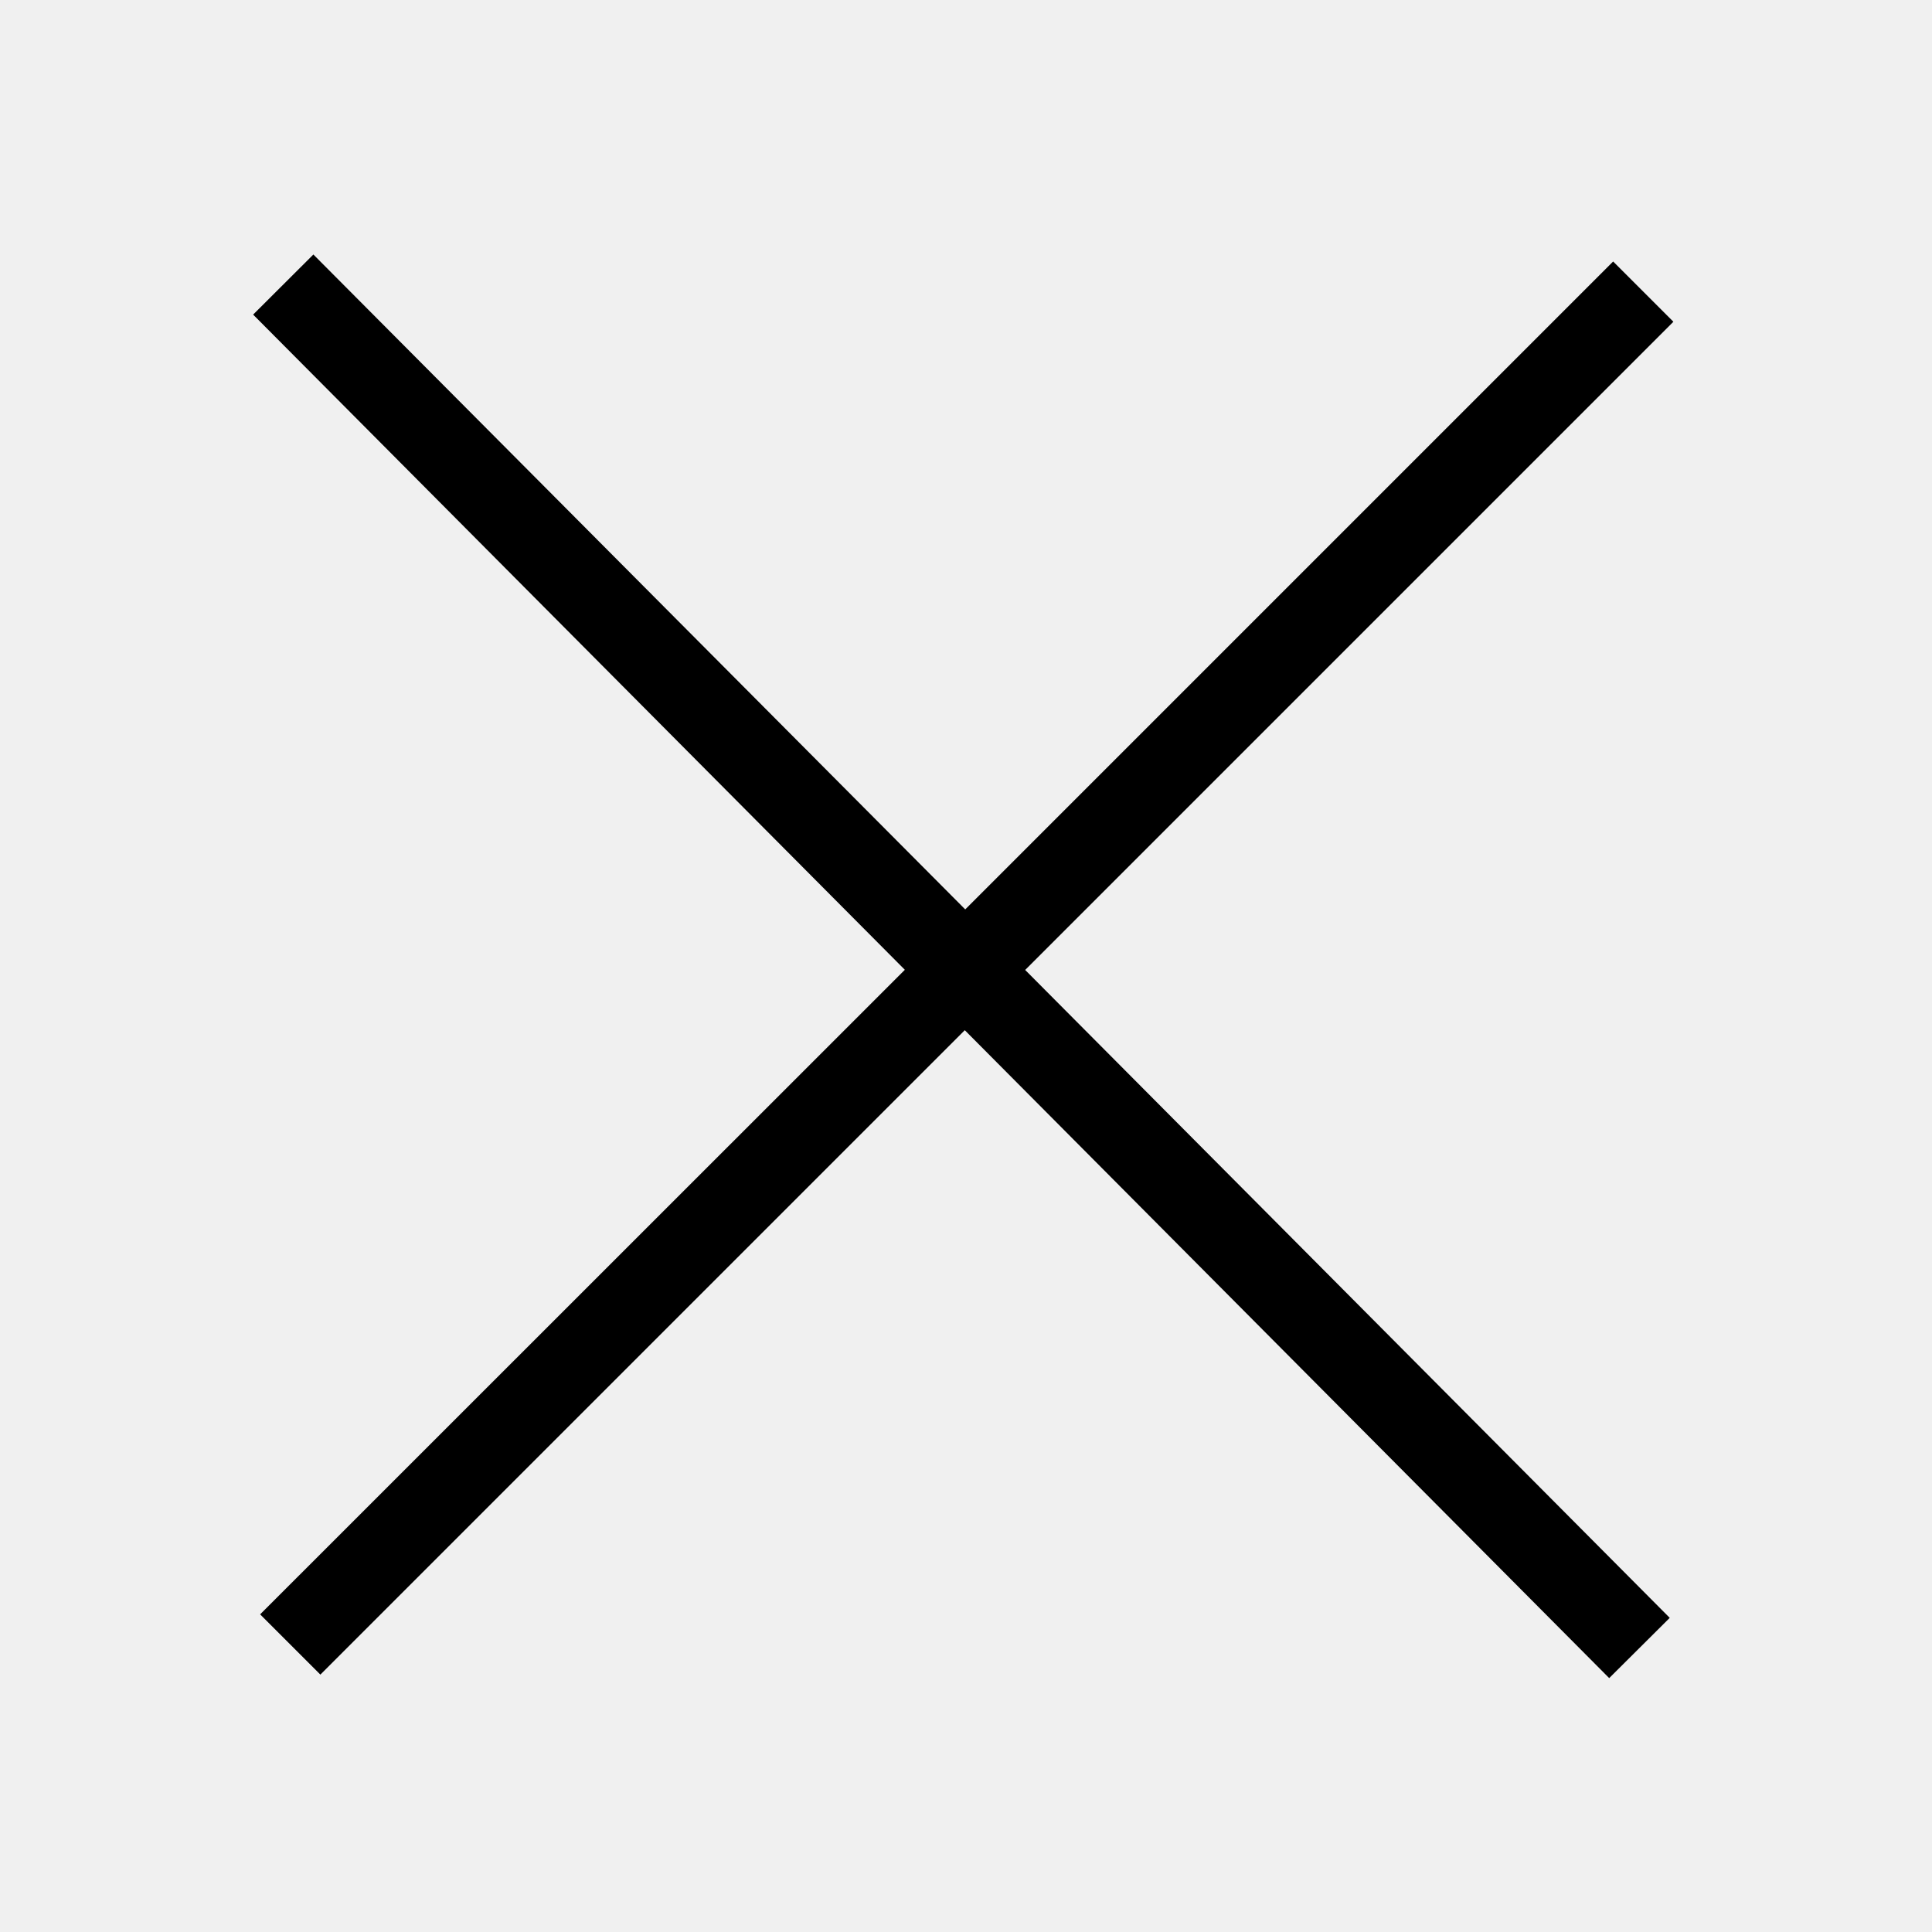
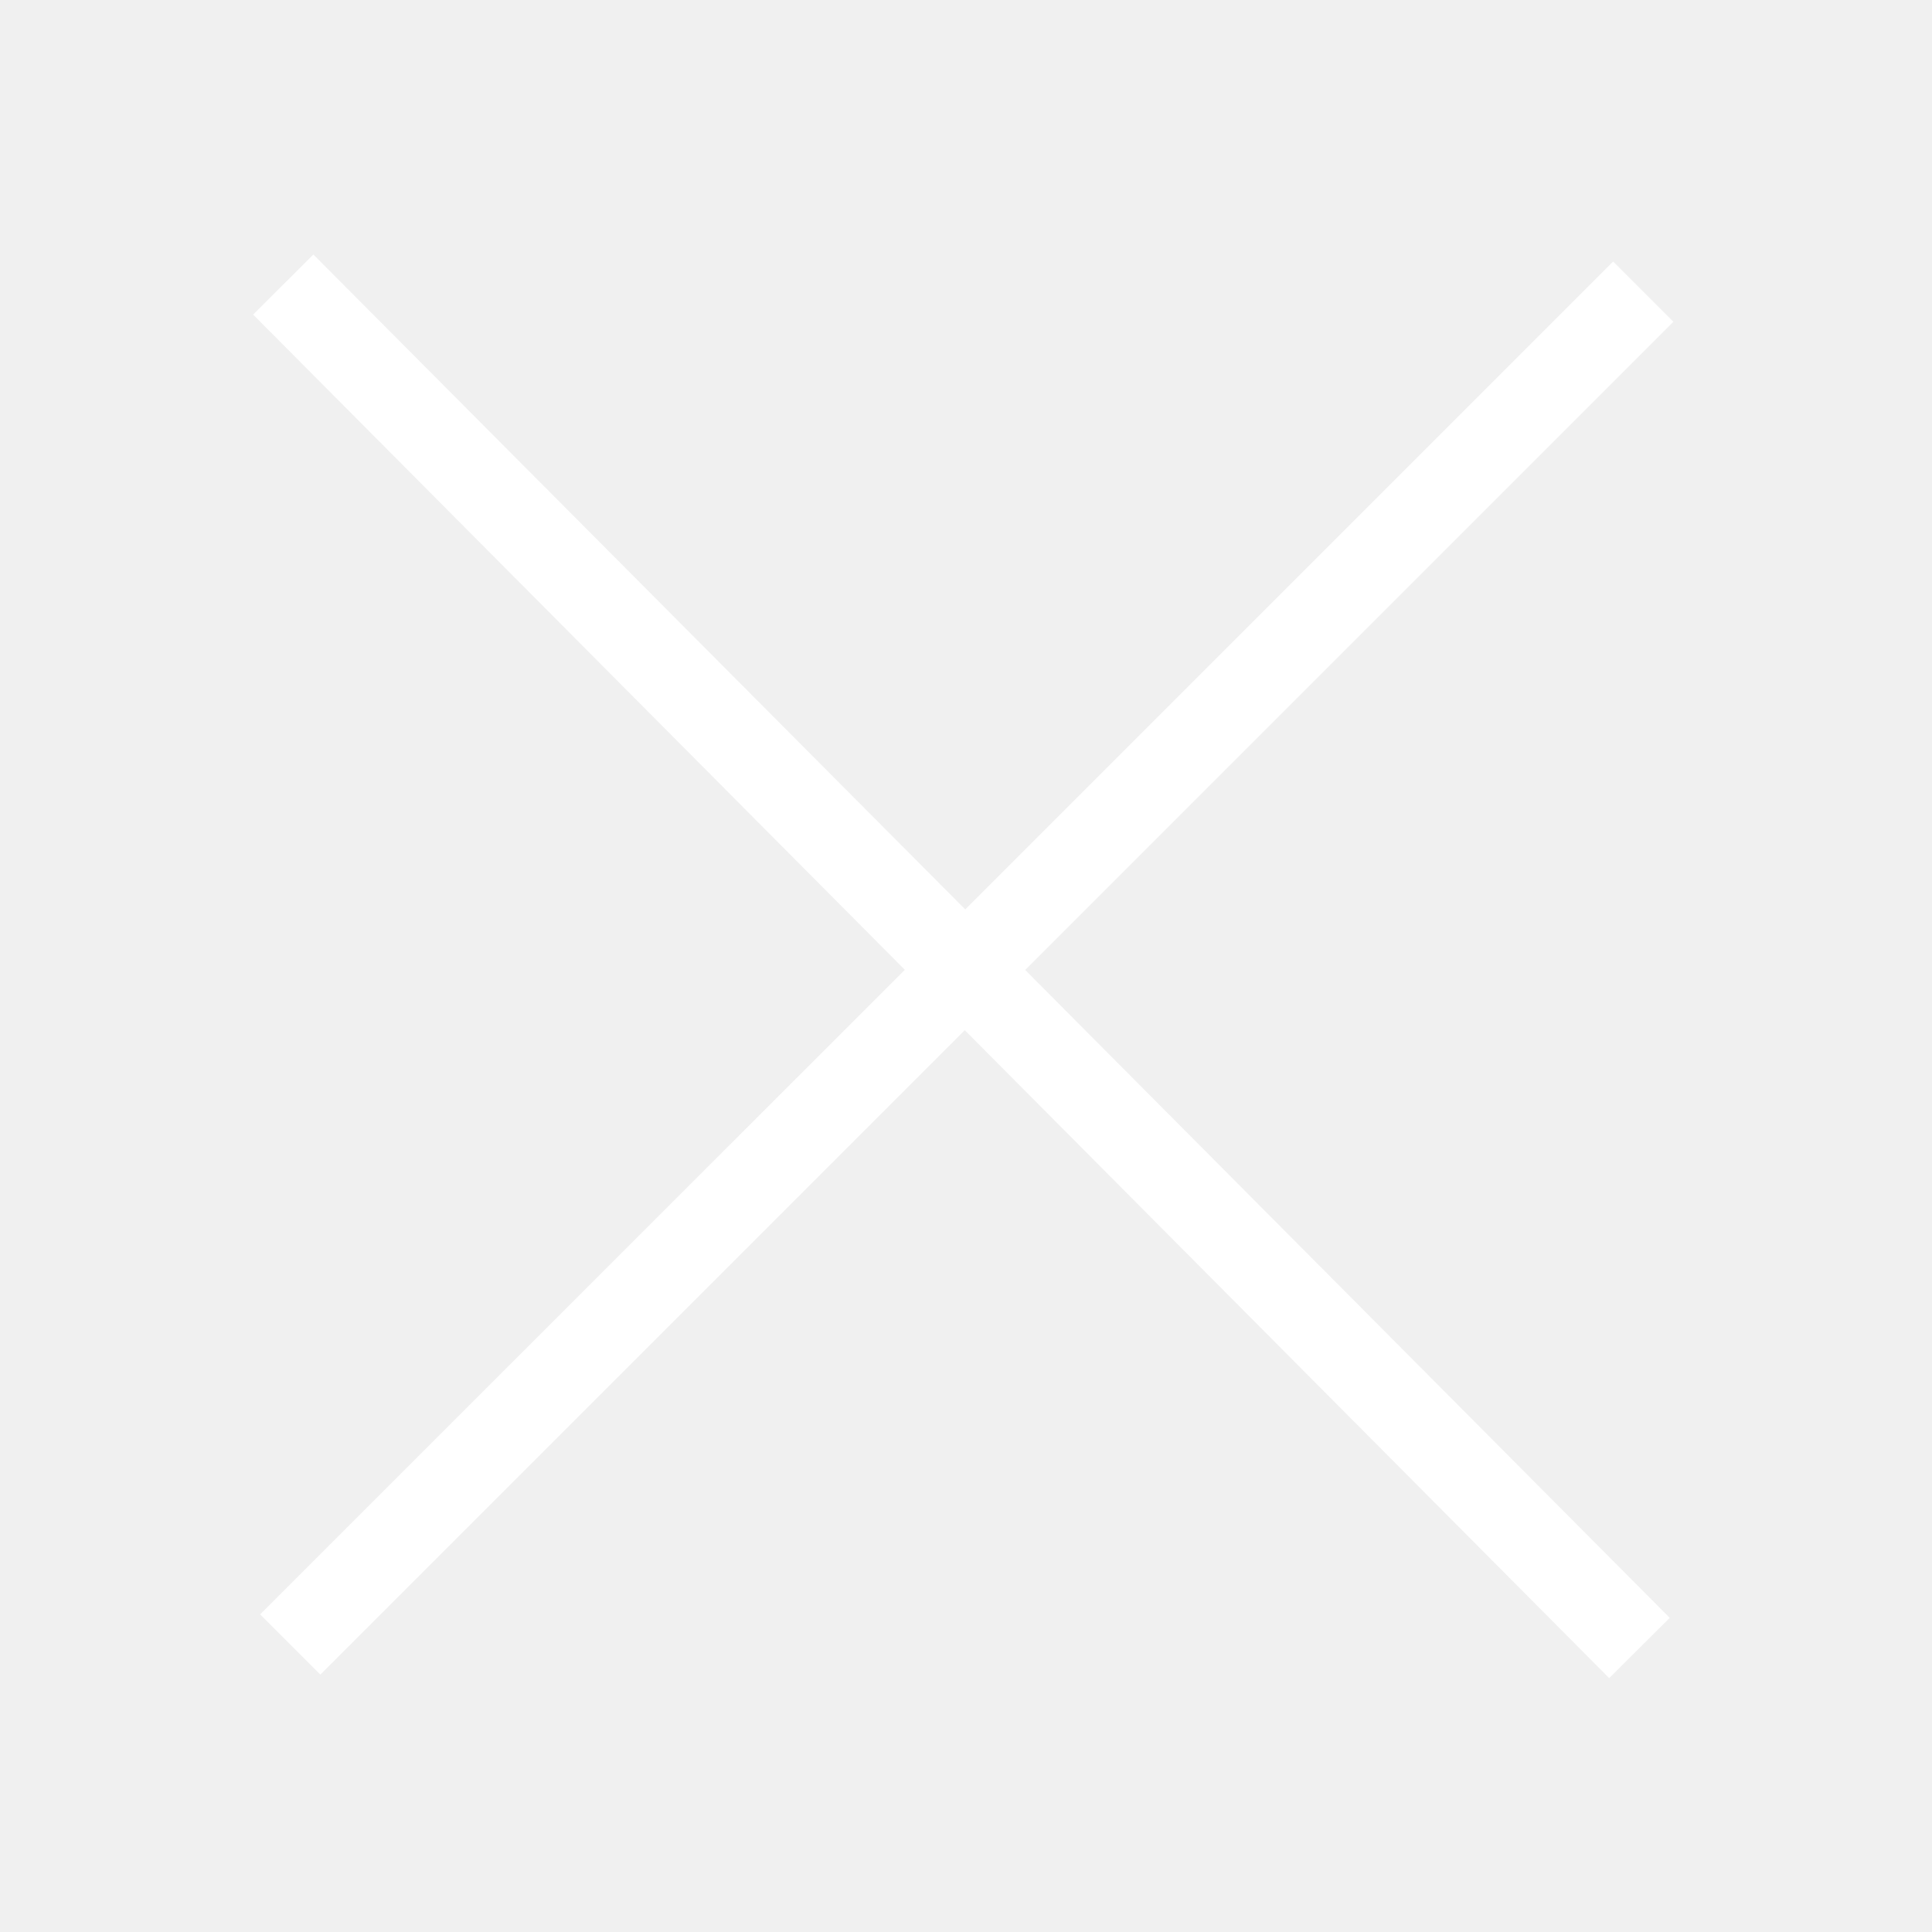
- <svg xmlns="http://www.w3.org/2000/svg" viewBox="0 0 12.7 12.7">
+ <svg xmlns="http://www.w3.org/2000/svg" viewBox="0 0 12.7 12.7" style="fill:#fff">
  <path style="line-height:normal;font-variant-ligatures:normal;font-variant-position:normal;font-variant-caps:normal;font-variant-numeric:normal;font-variant-alternates:normal;font-feature-settings:normal;text-indent:0;text-align:start;text-decoration-line:none;text-decoration-style:solid;text-decoration-color:#000;text-transform:none;text-orientation:mixed;shape-padding:0;isolation:auto;mix-blend-mode:normal" d="M2.06 1.673l-.396.395 4.284 4.307L1.71 10.612l.396.396 4.236-4.236 4.236 4.259.398-.396-4.237-4.259 4.261-4.261-.396-.396-4.259 4.259z" color="#000" font-family="sans-serif" overflow="visible" solid-color="#000000" white-space="normal" />
</svg>
